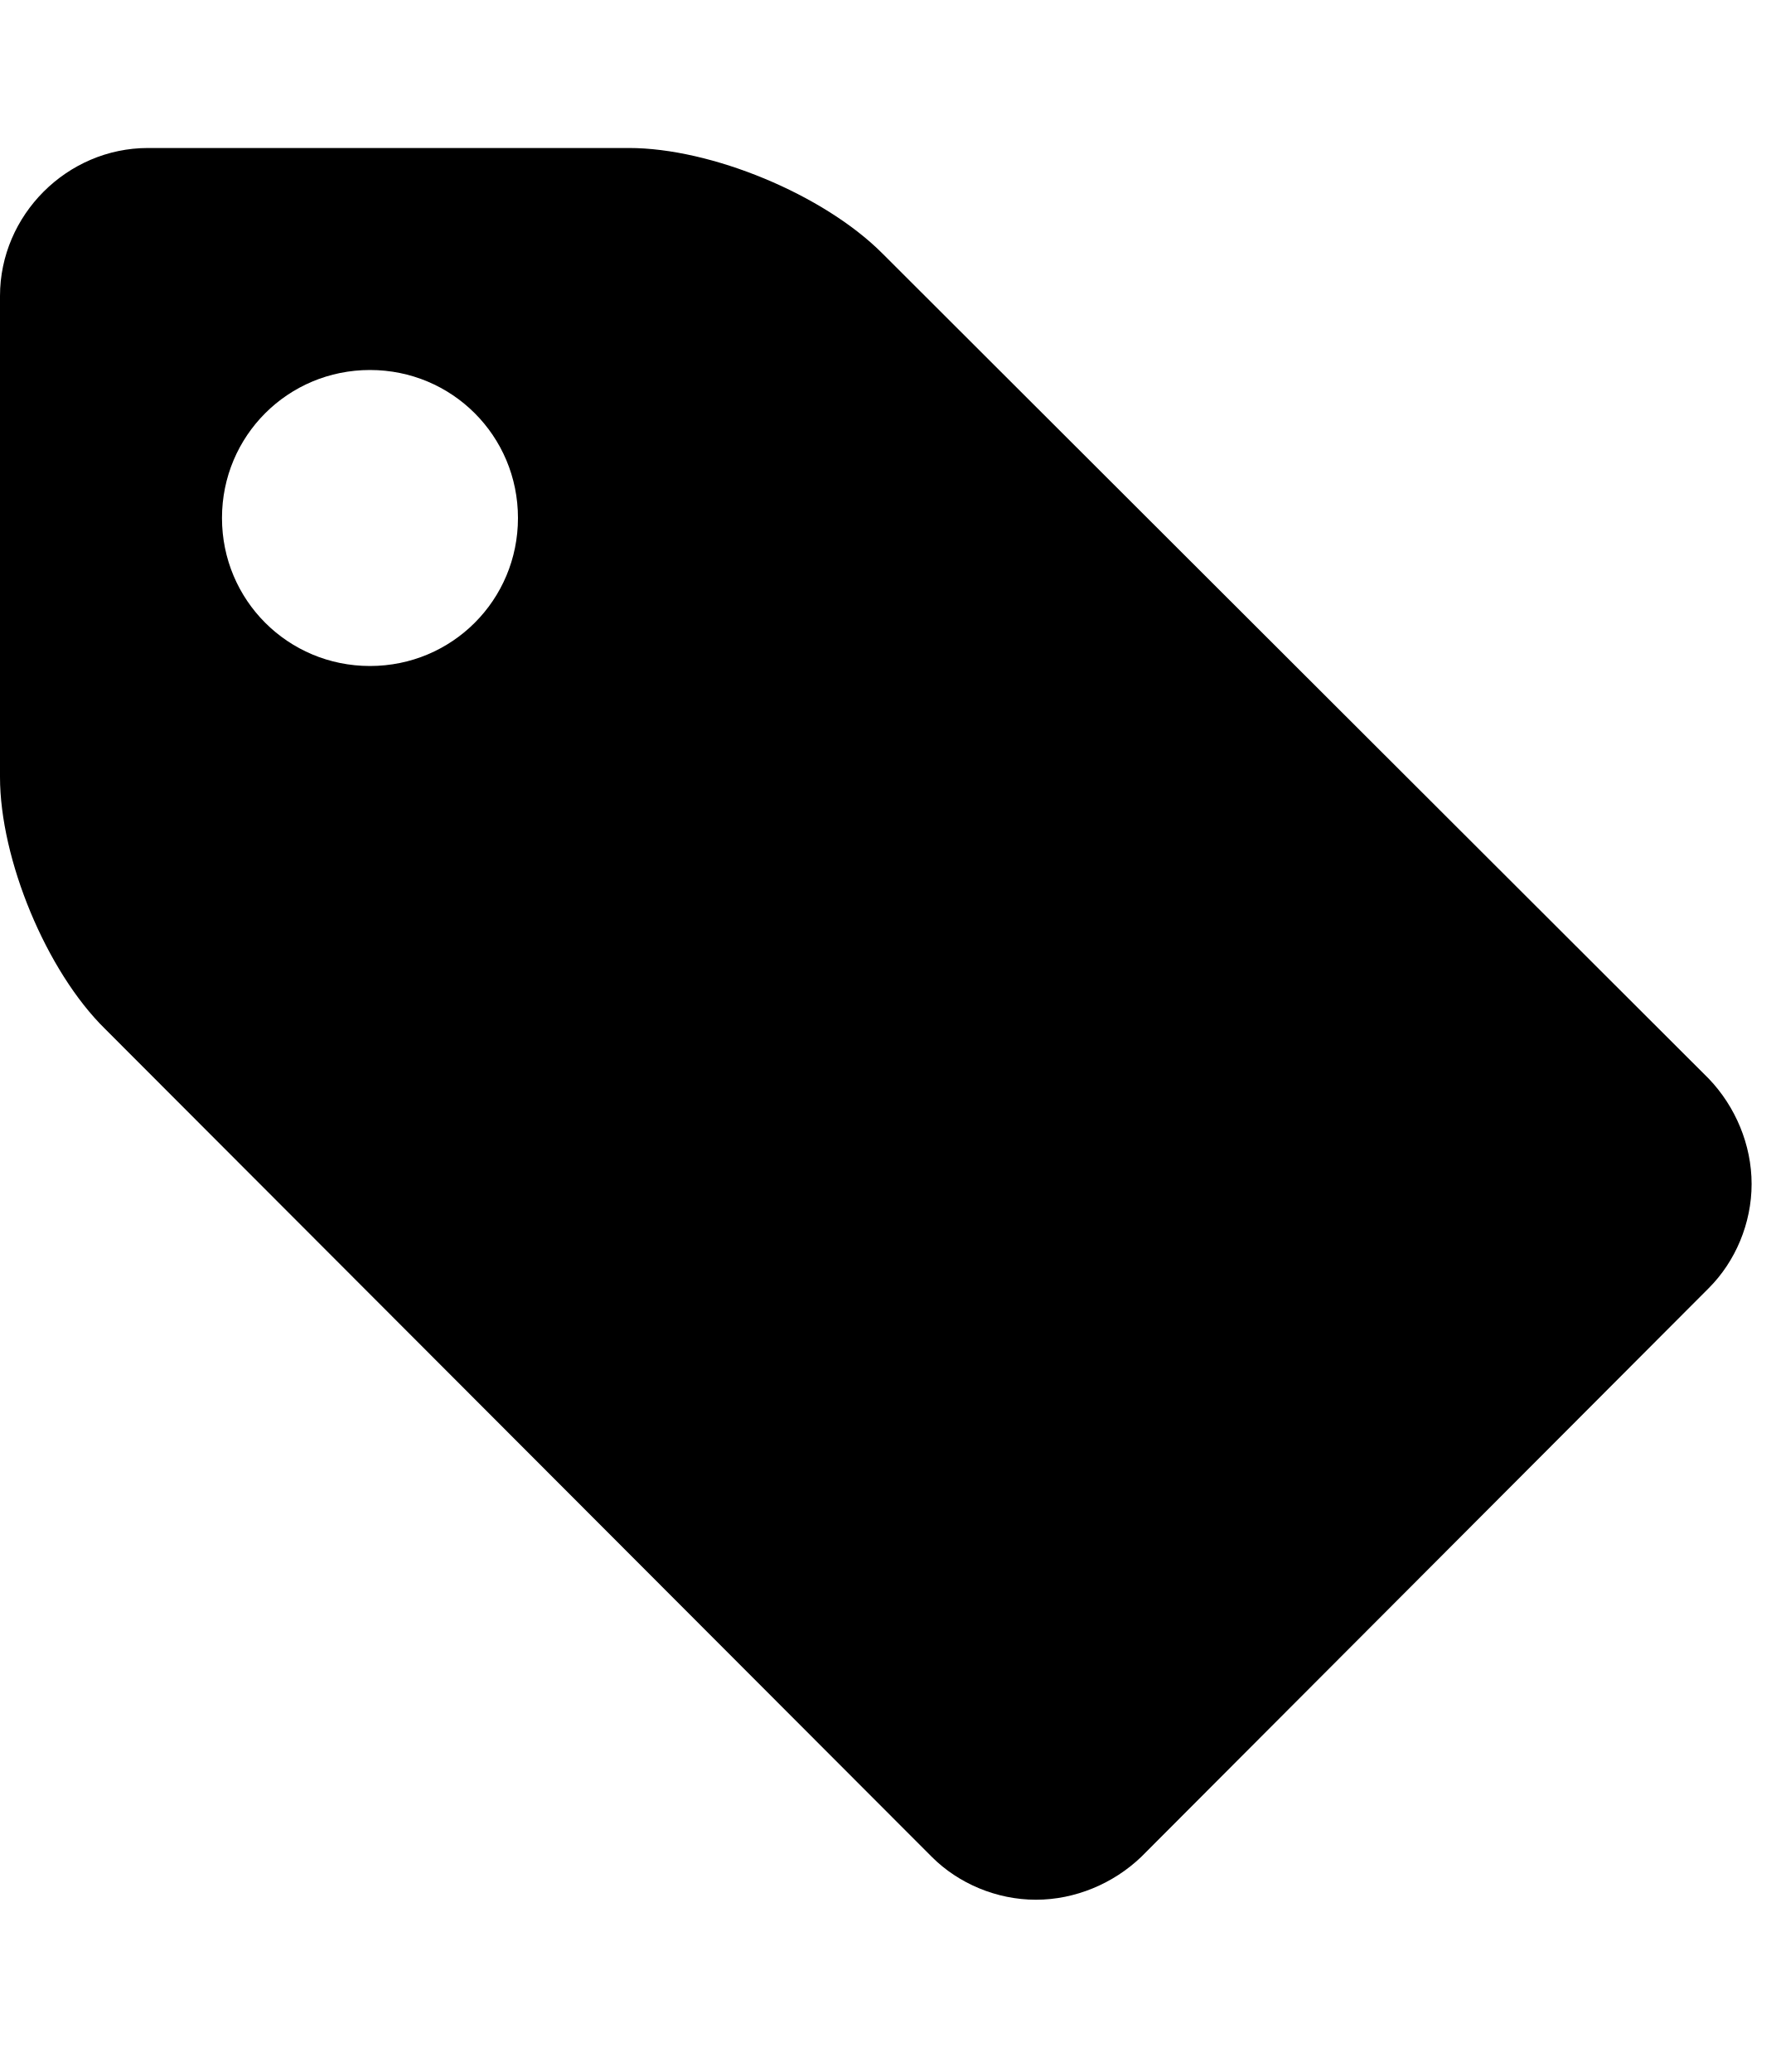
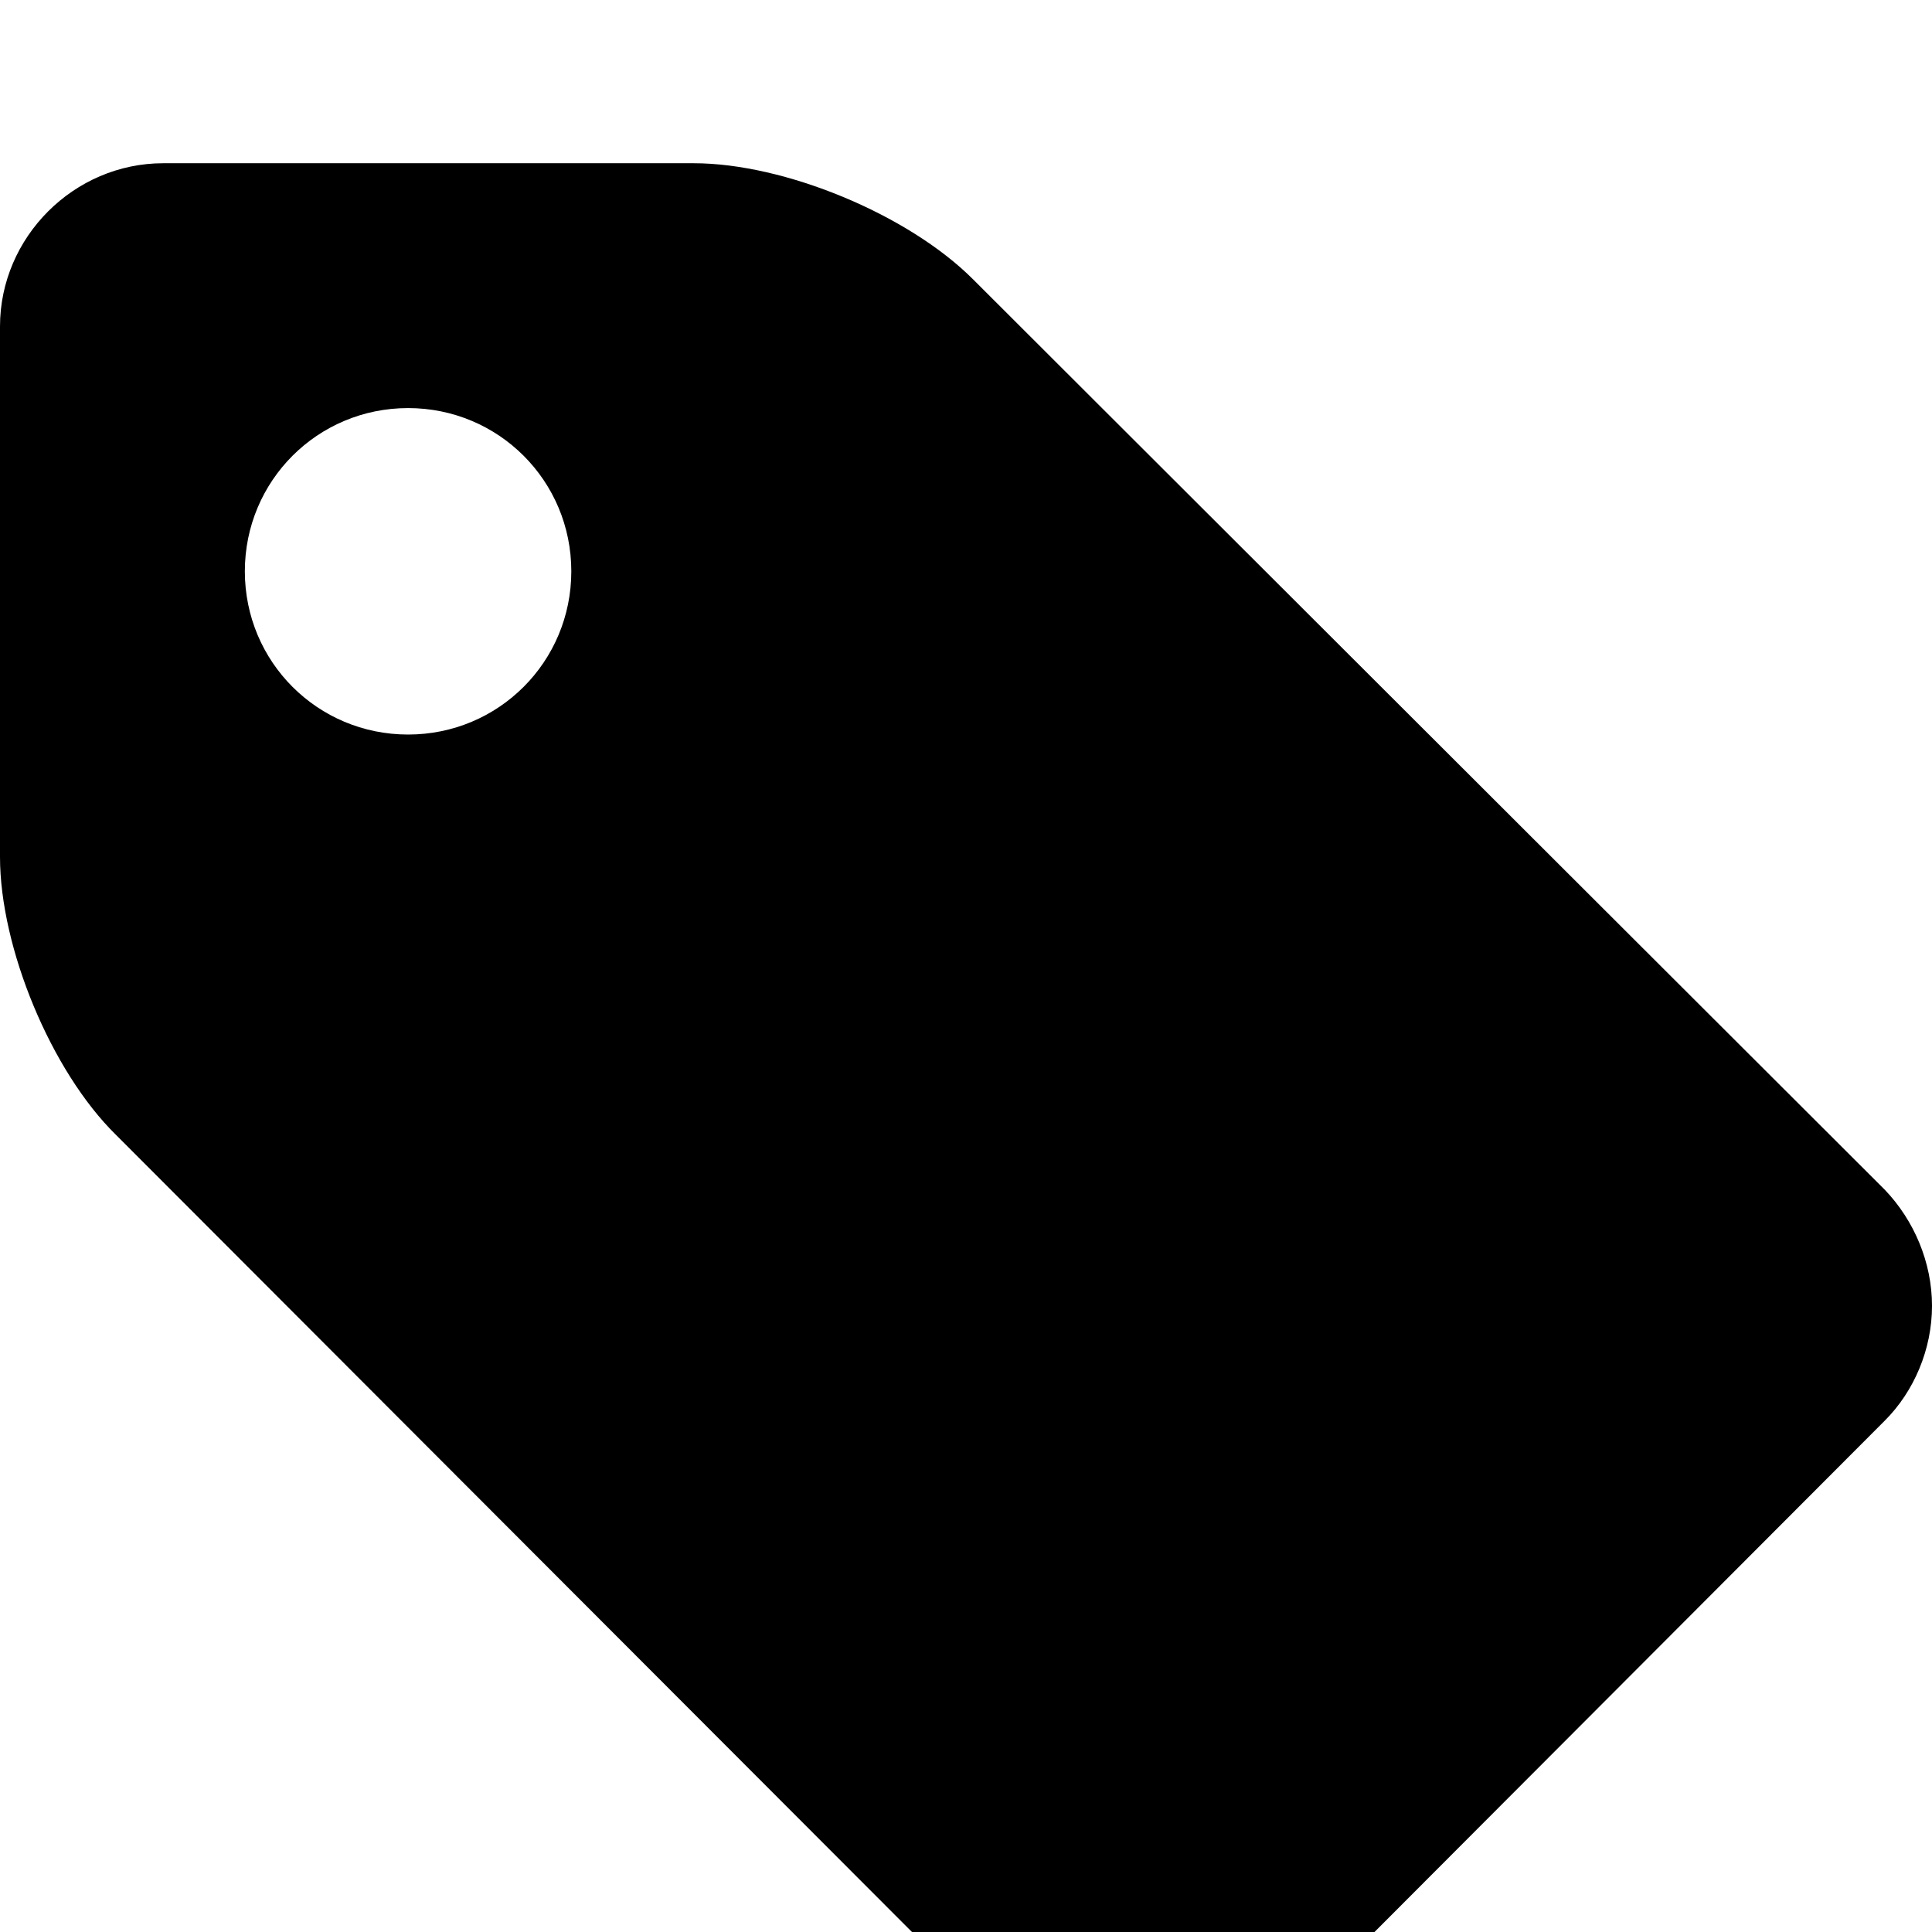
- <svg xmlns="http://www.w3.org/2000/svg" version="1.1" width="24" height="28" viewBox="0 0 24 28">
+ <svg xmlns="http://www.w3.org/2000/svg">
  <path d="M7 7c0-1.109-0.891-2-2-2s-2 0.891-2 2 0.891 2 2 2 2-0.891 2-2zM23.672 16c0 0.531-0.219 1.047-0.578 1.406l-7.672 7.688c-0.375 0.359-0.891 0.578-1.422 0.578s-1.047-0.219-1.406-0.578l-11.172-11.188c-0.797-0.781-1.422-2.297-1.422-3.406v-6.5c0-1.094 0.906-2 2-2h6.5c1.109 0 2.625 0.625 3.422 1.422l11.172 11.156c0.359 0.375 0.578 0.891 0.578 1.422z" />
</svg>
